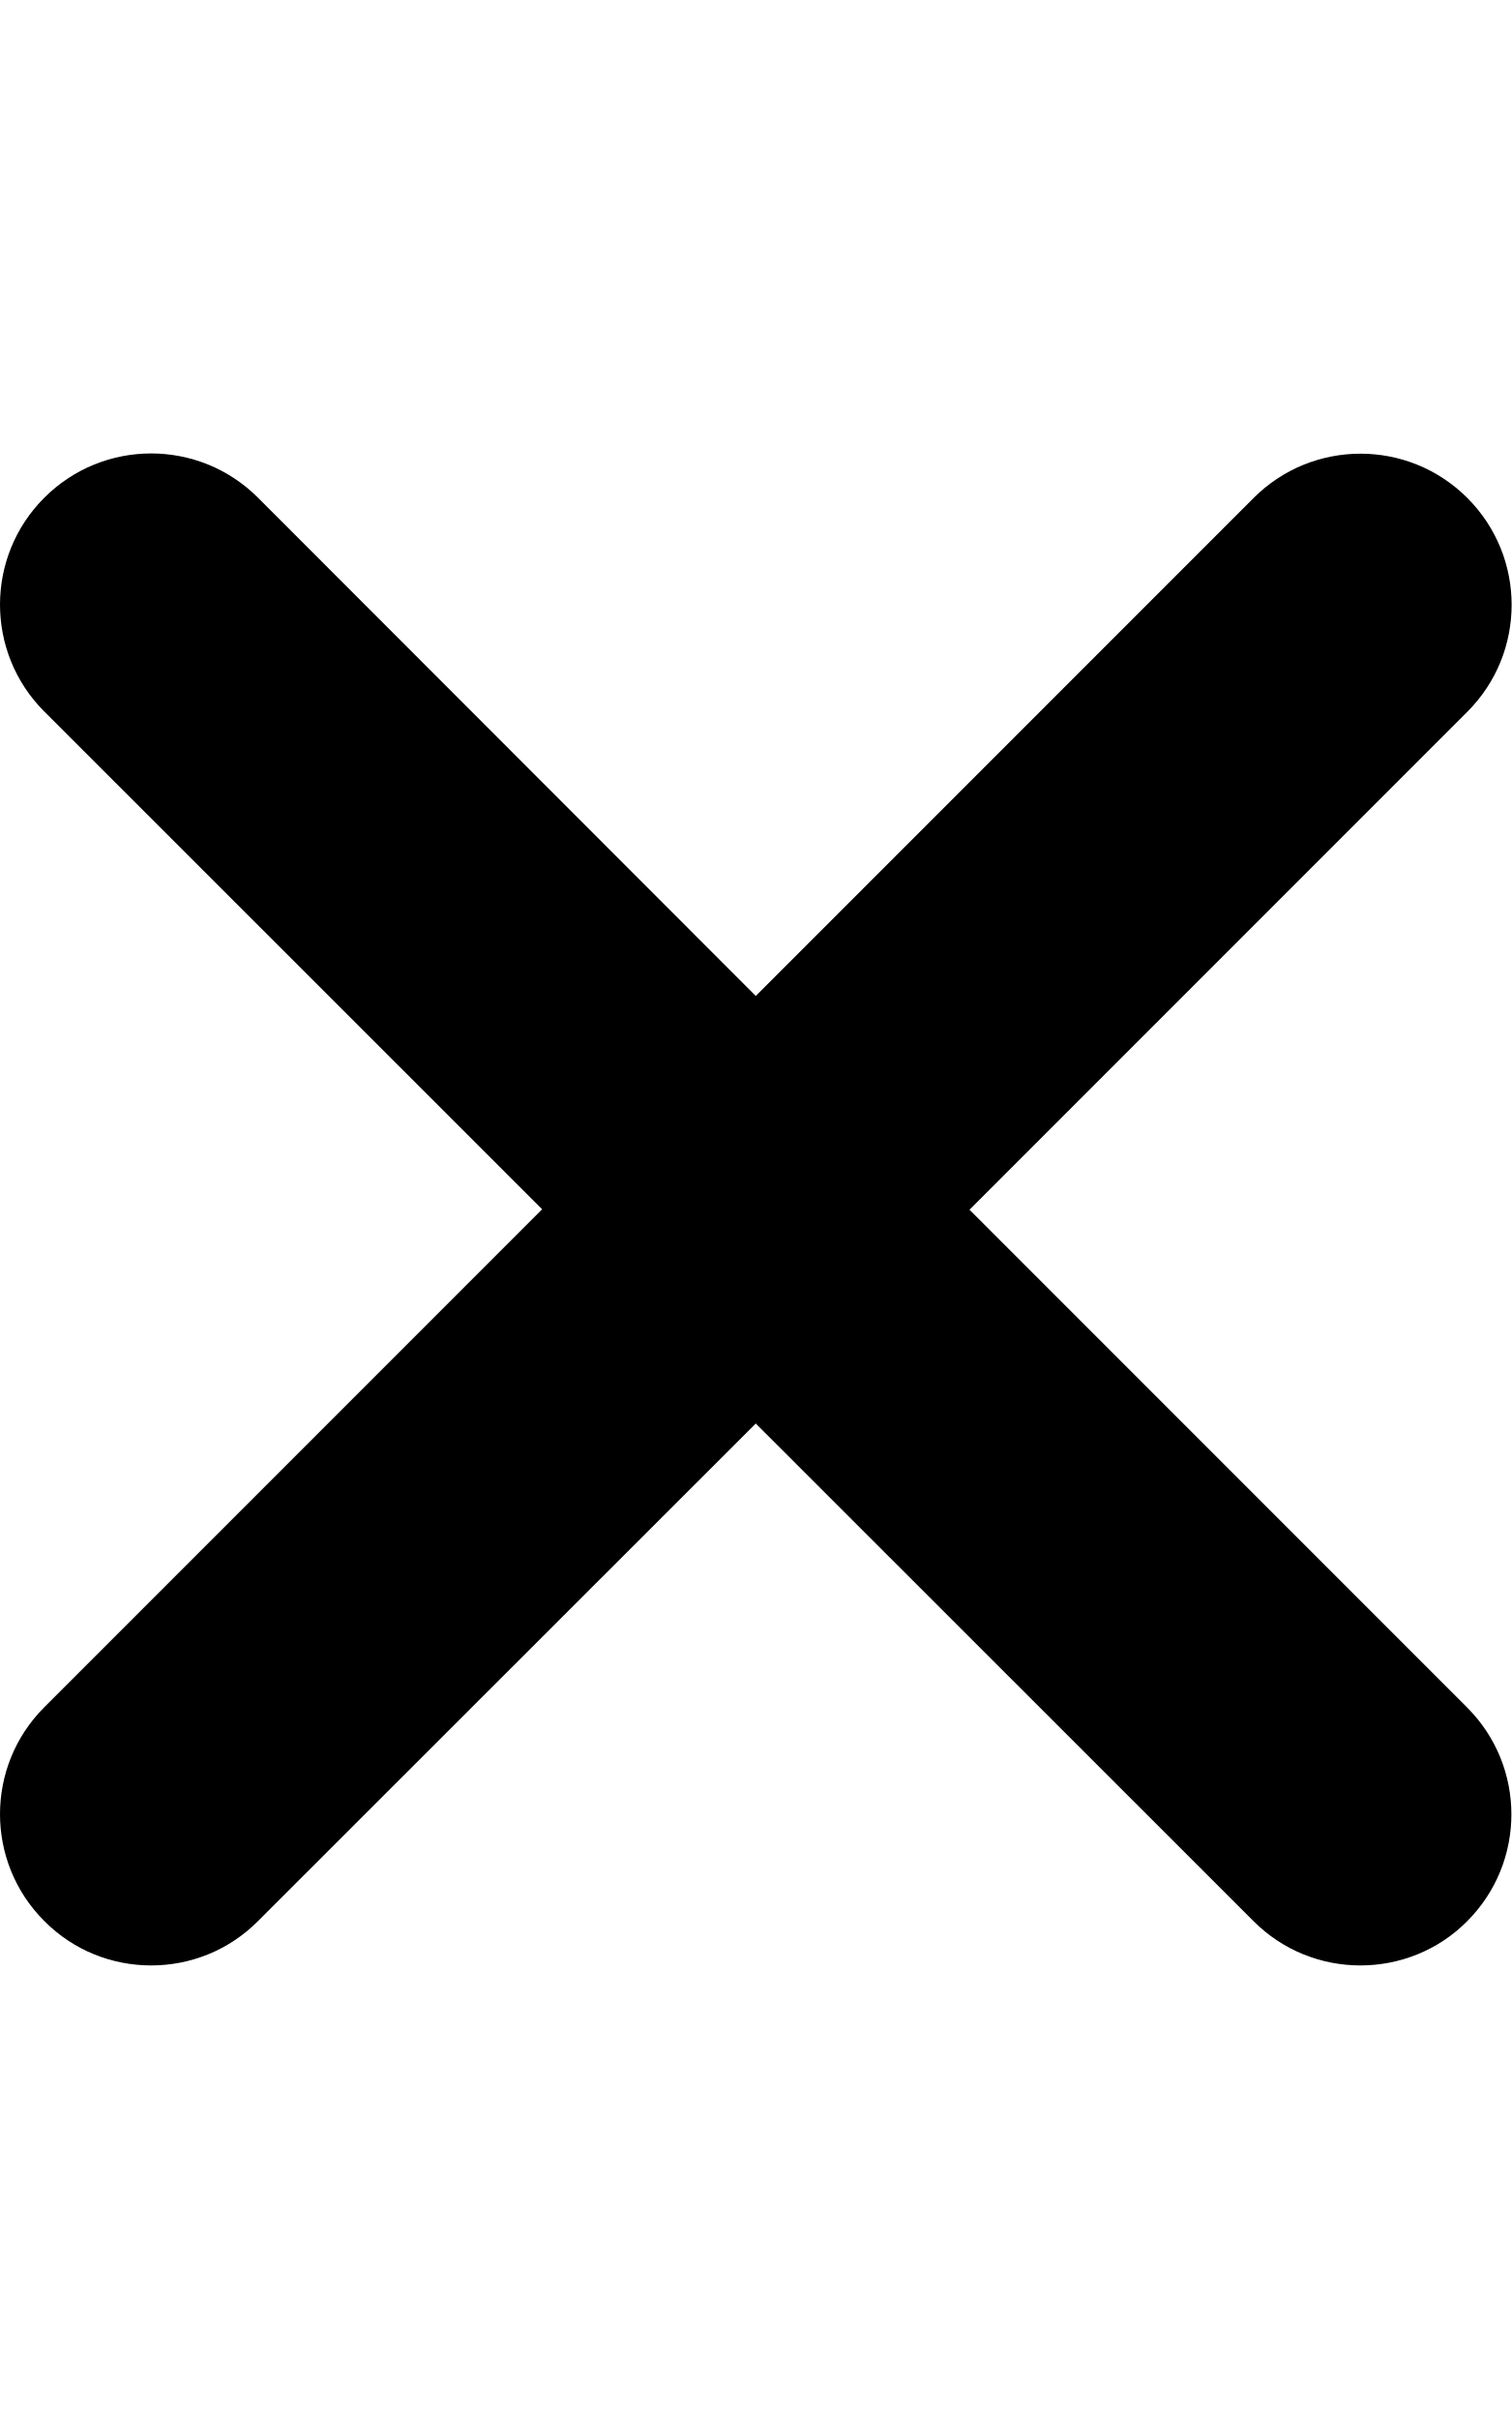
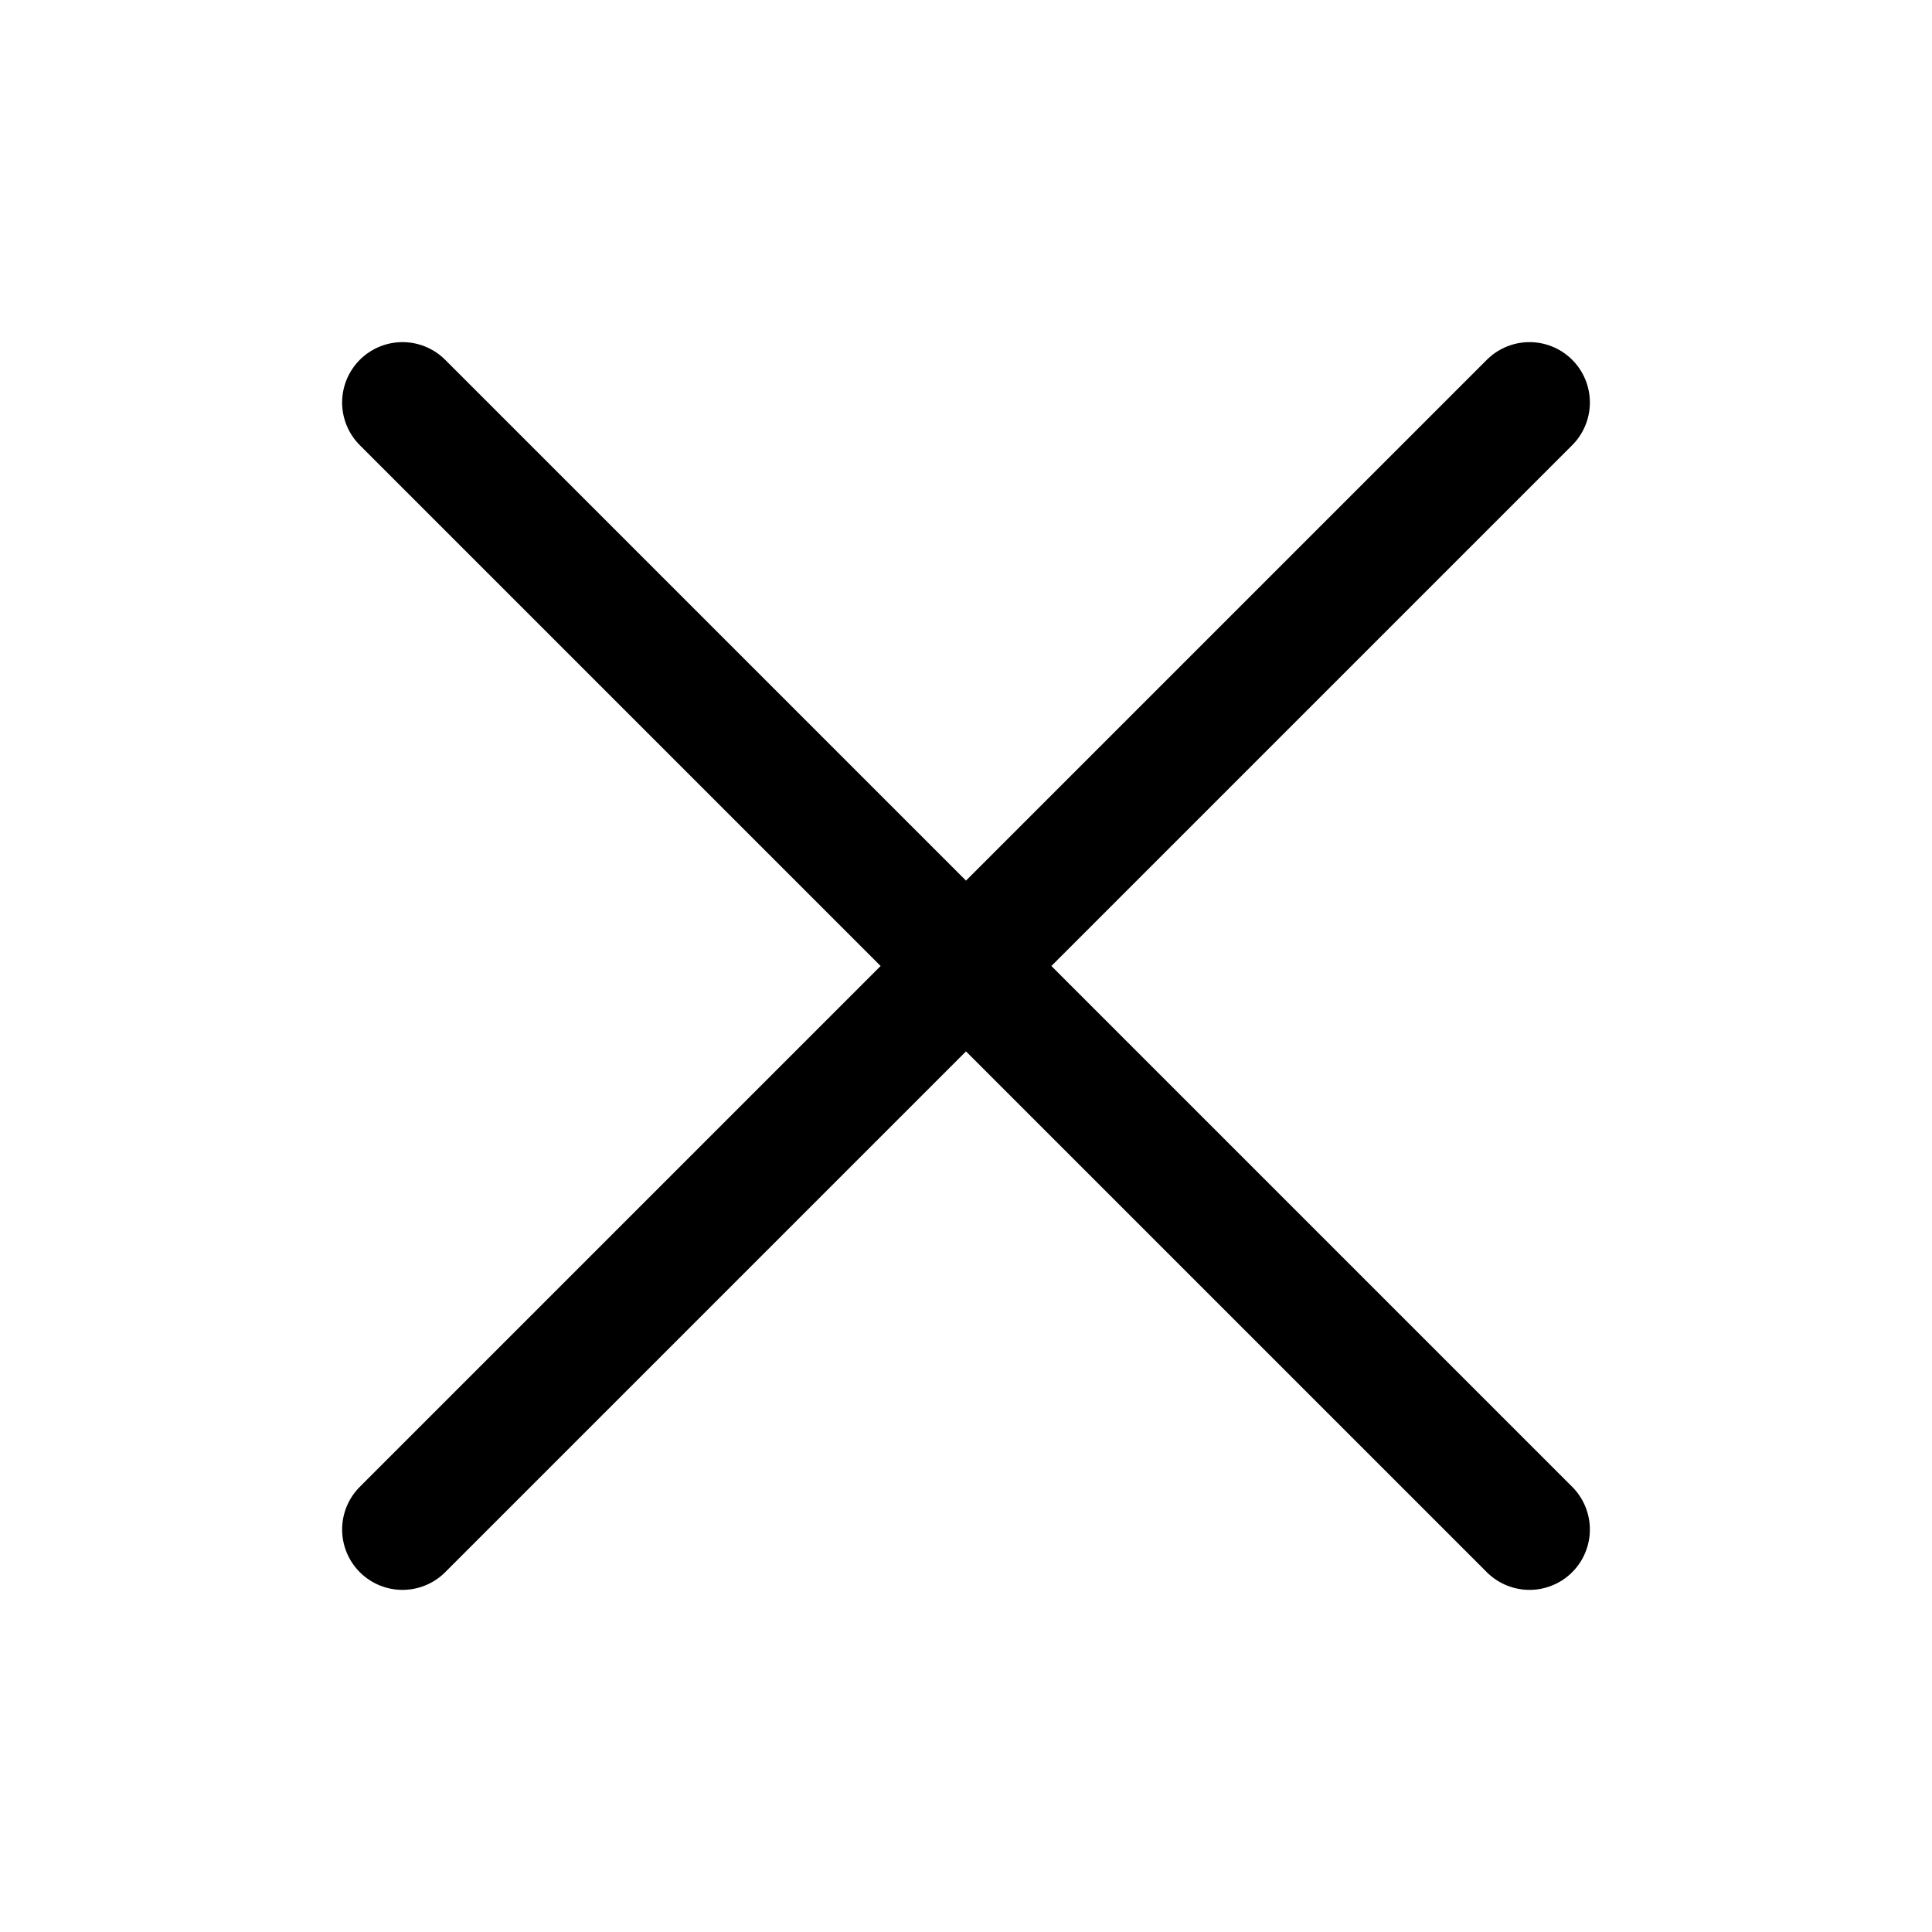
- <svg xmlns="http://www.w3.org/2000/svg" viewBox="0 0 320 512">
-   <path fill="currentColor" d="M310.6 361.4c12.5 12.5 12.5 32.75 0 45.25C304.4 412.9 296.2 416 288 416s-16.38-3.125-22.62-9.375L160 301.3L54.63 406.6C48.38 412.9 40.19 416 32 416S15.63 412.9 9.375 406.6c-12.5-12.5-12.5-32.75 0-45.25l105.4-105.4L9.375 150.6c-12.5-12.5-12.5-32.75 0-45.25s32.75-12.5 45.25 0L160 210.8l105.4-105.4c12.5-12.5 32.75-12.5 45.25 0s12.5 32.75 0 45.25l-105.4 105.4L310.6 361.4z" />
+ <svg xmlns="http://www.w3.org/2000/svg" width="24px" height="24px" viewBox="0 0 24 24" fill="none">
+   <path fill="currentColor" d="M19 5L5 19M5 5L19 19" stroke="currentColor" stroke-width="1.5" stroke-linecap="round" stroke-linejoin="round" />
</svg>
